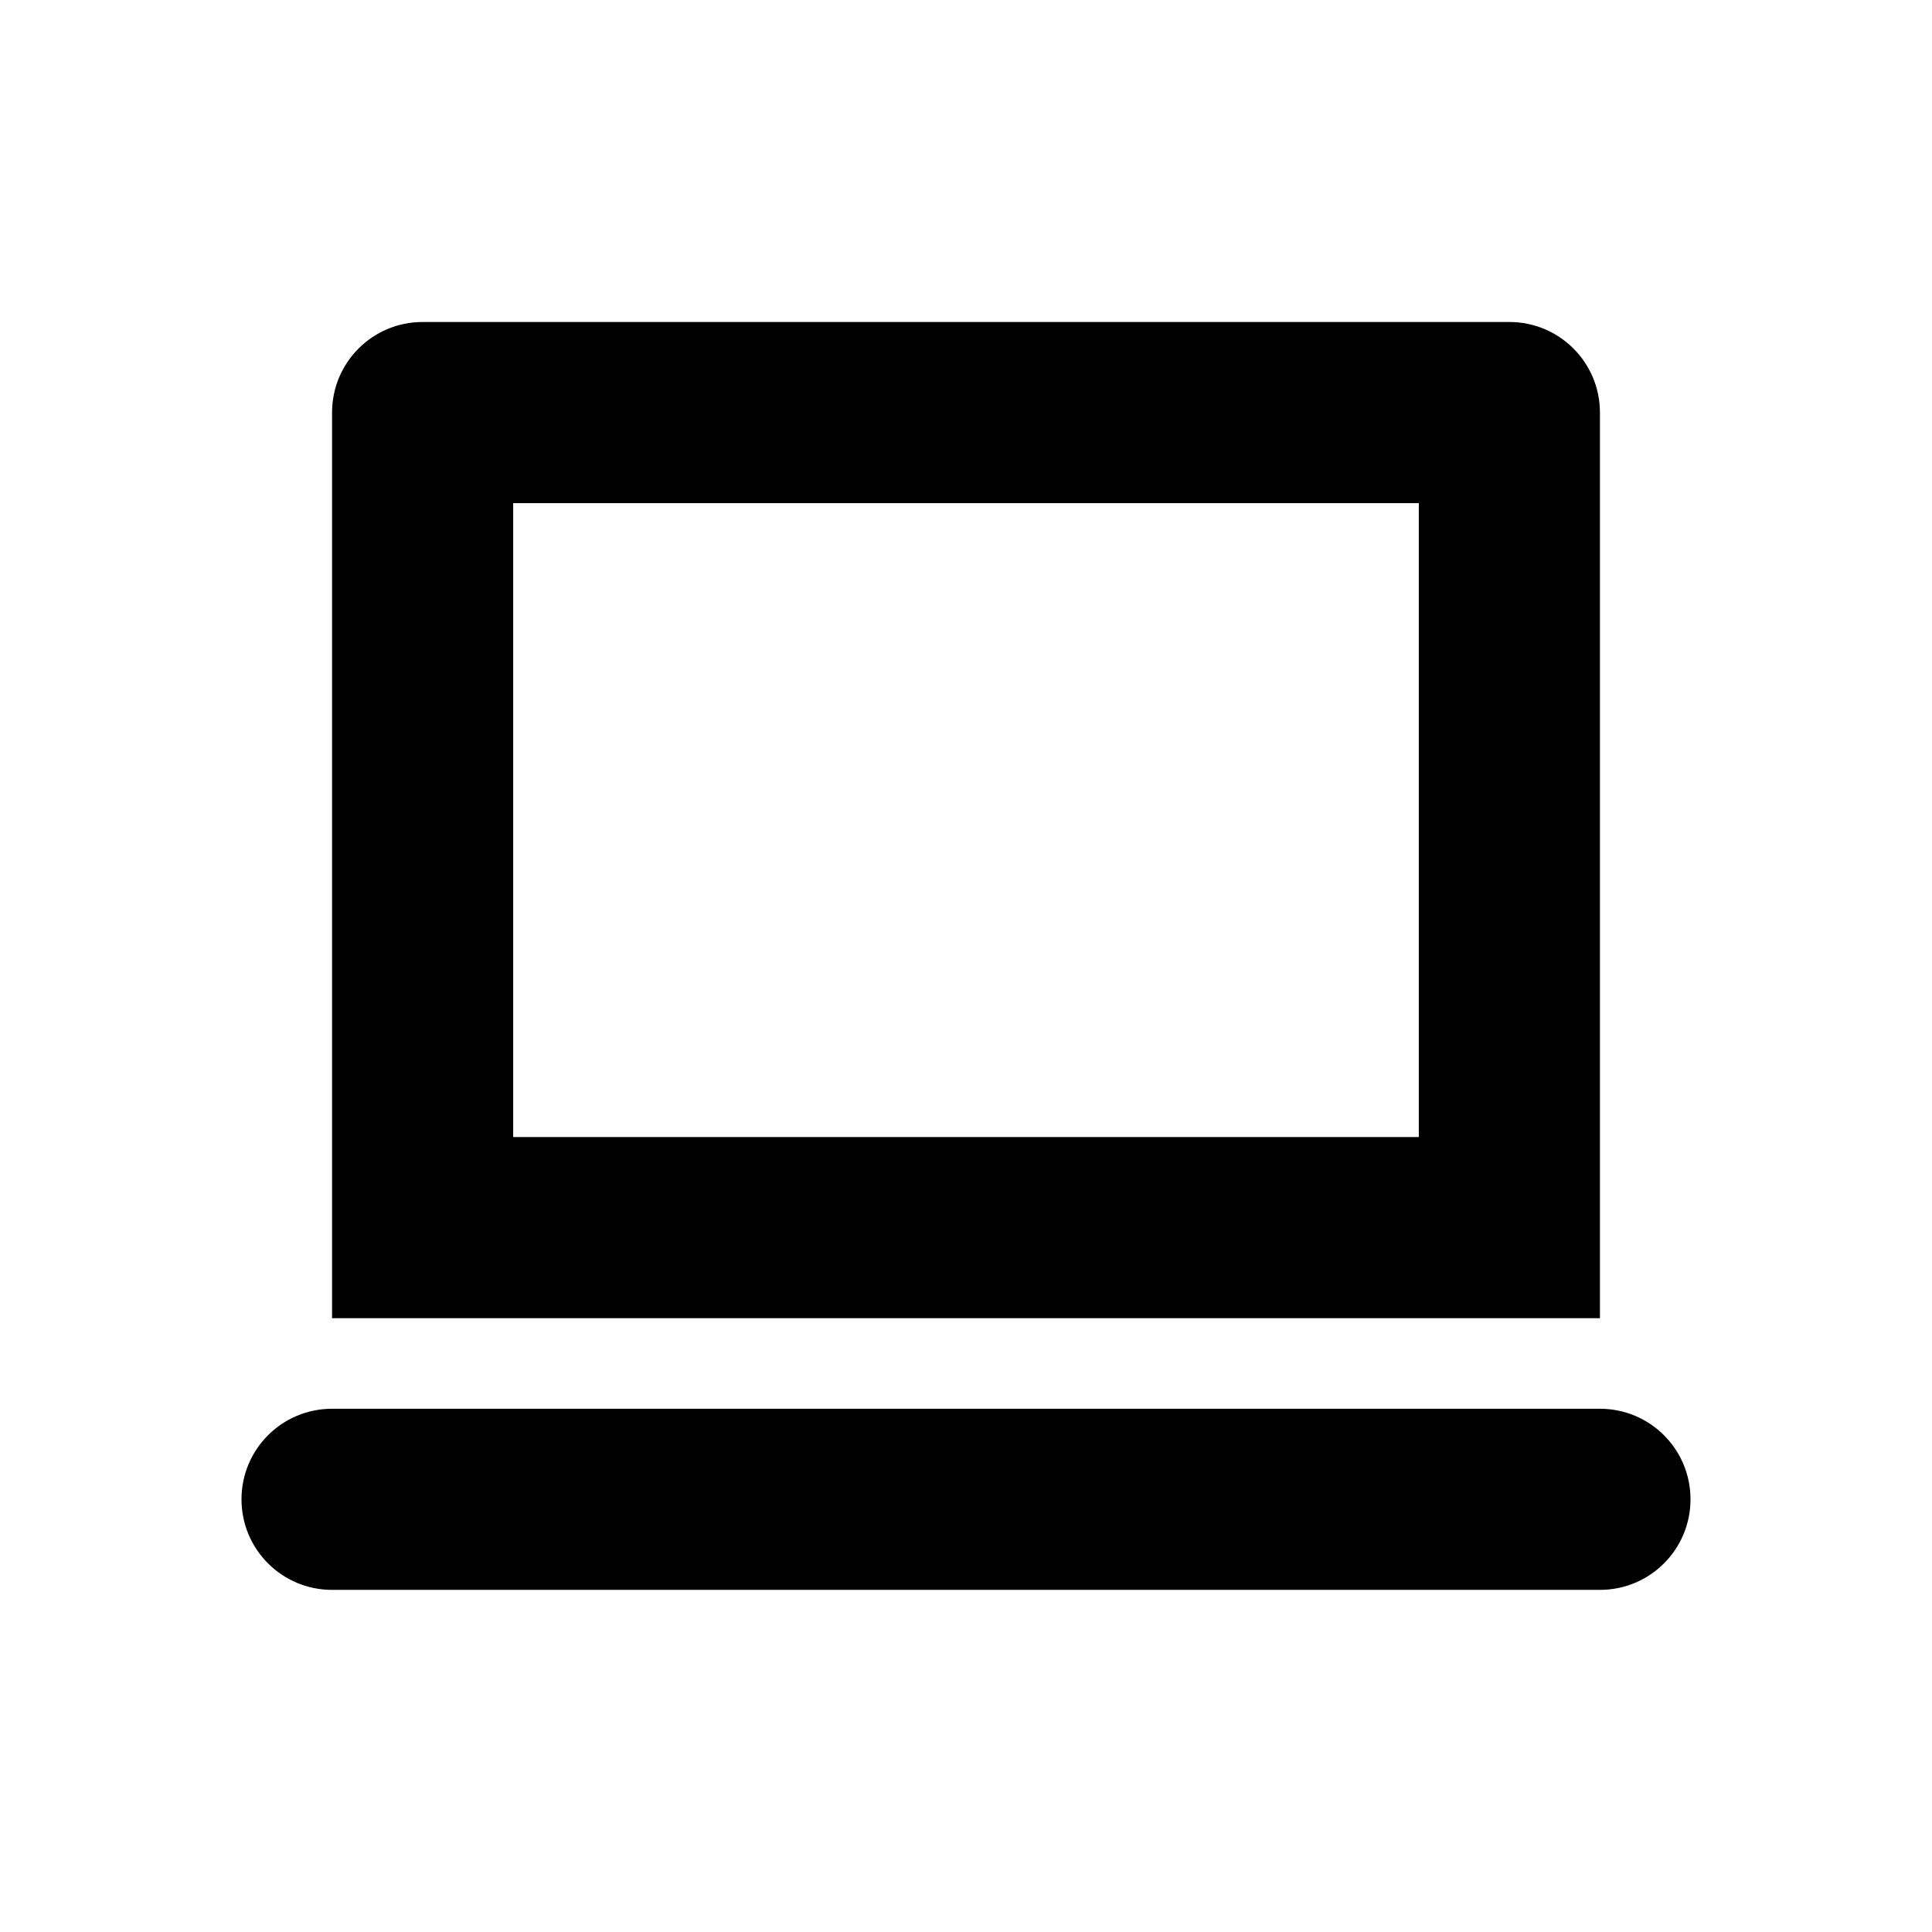
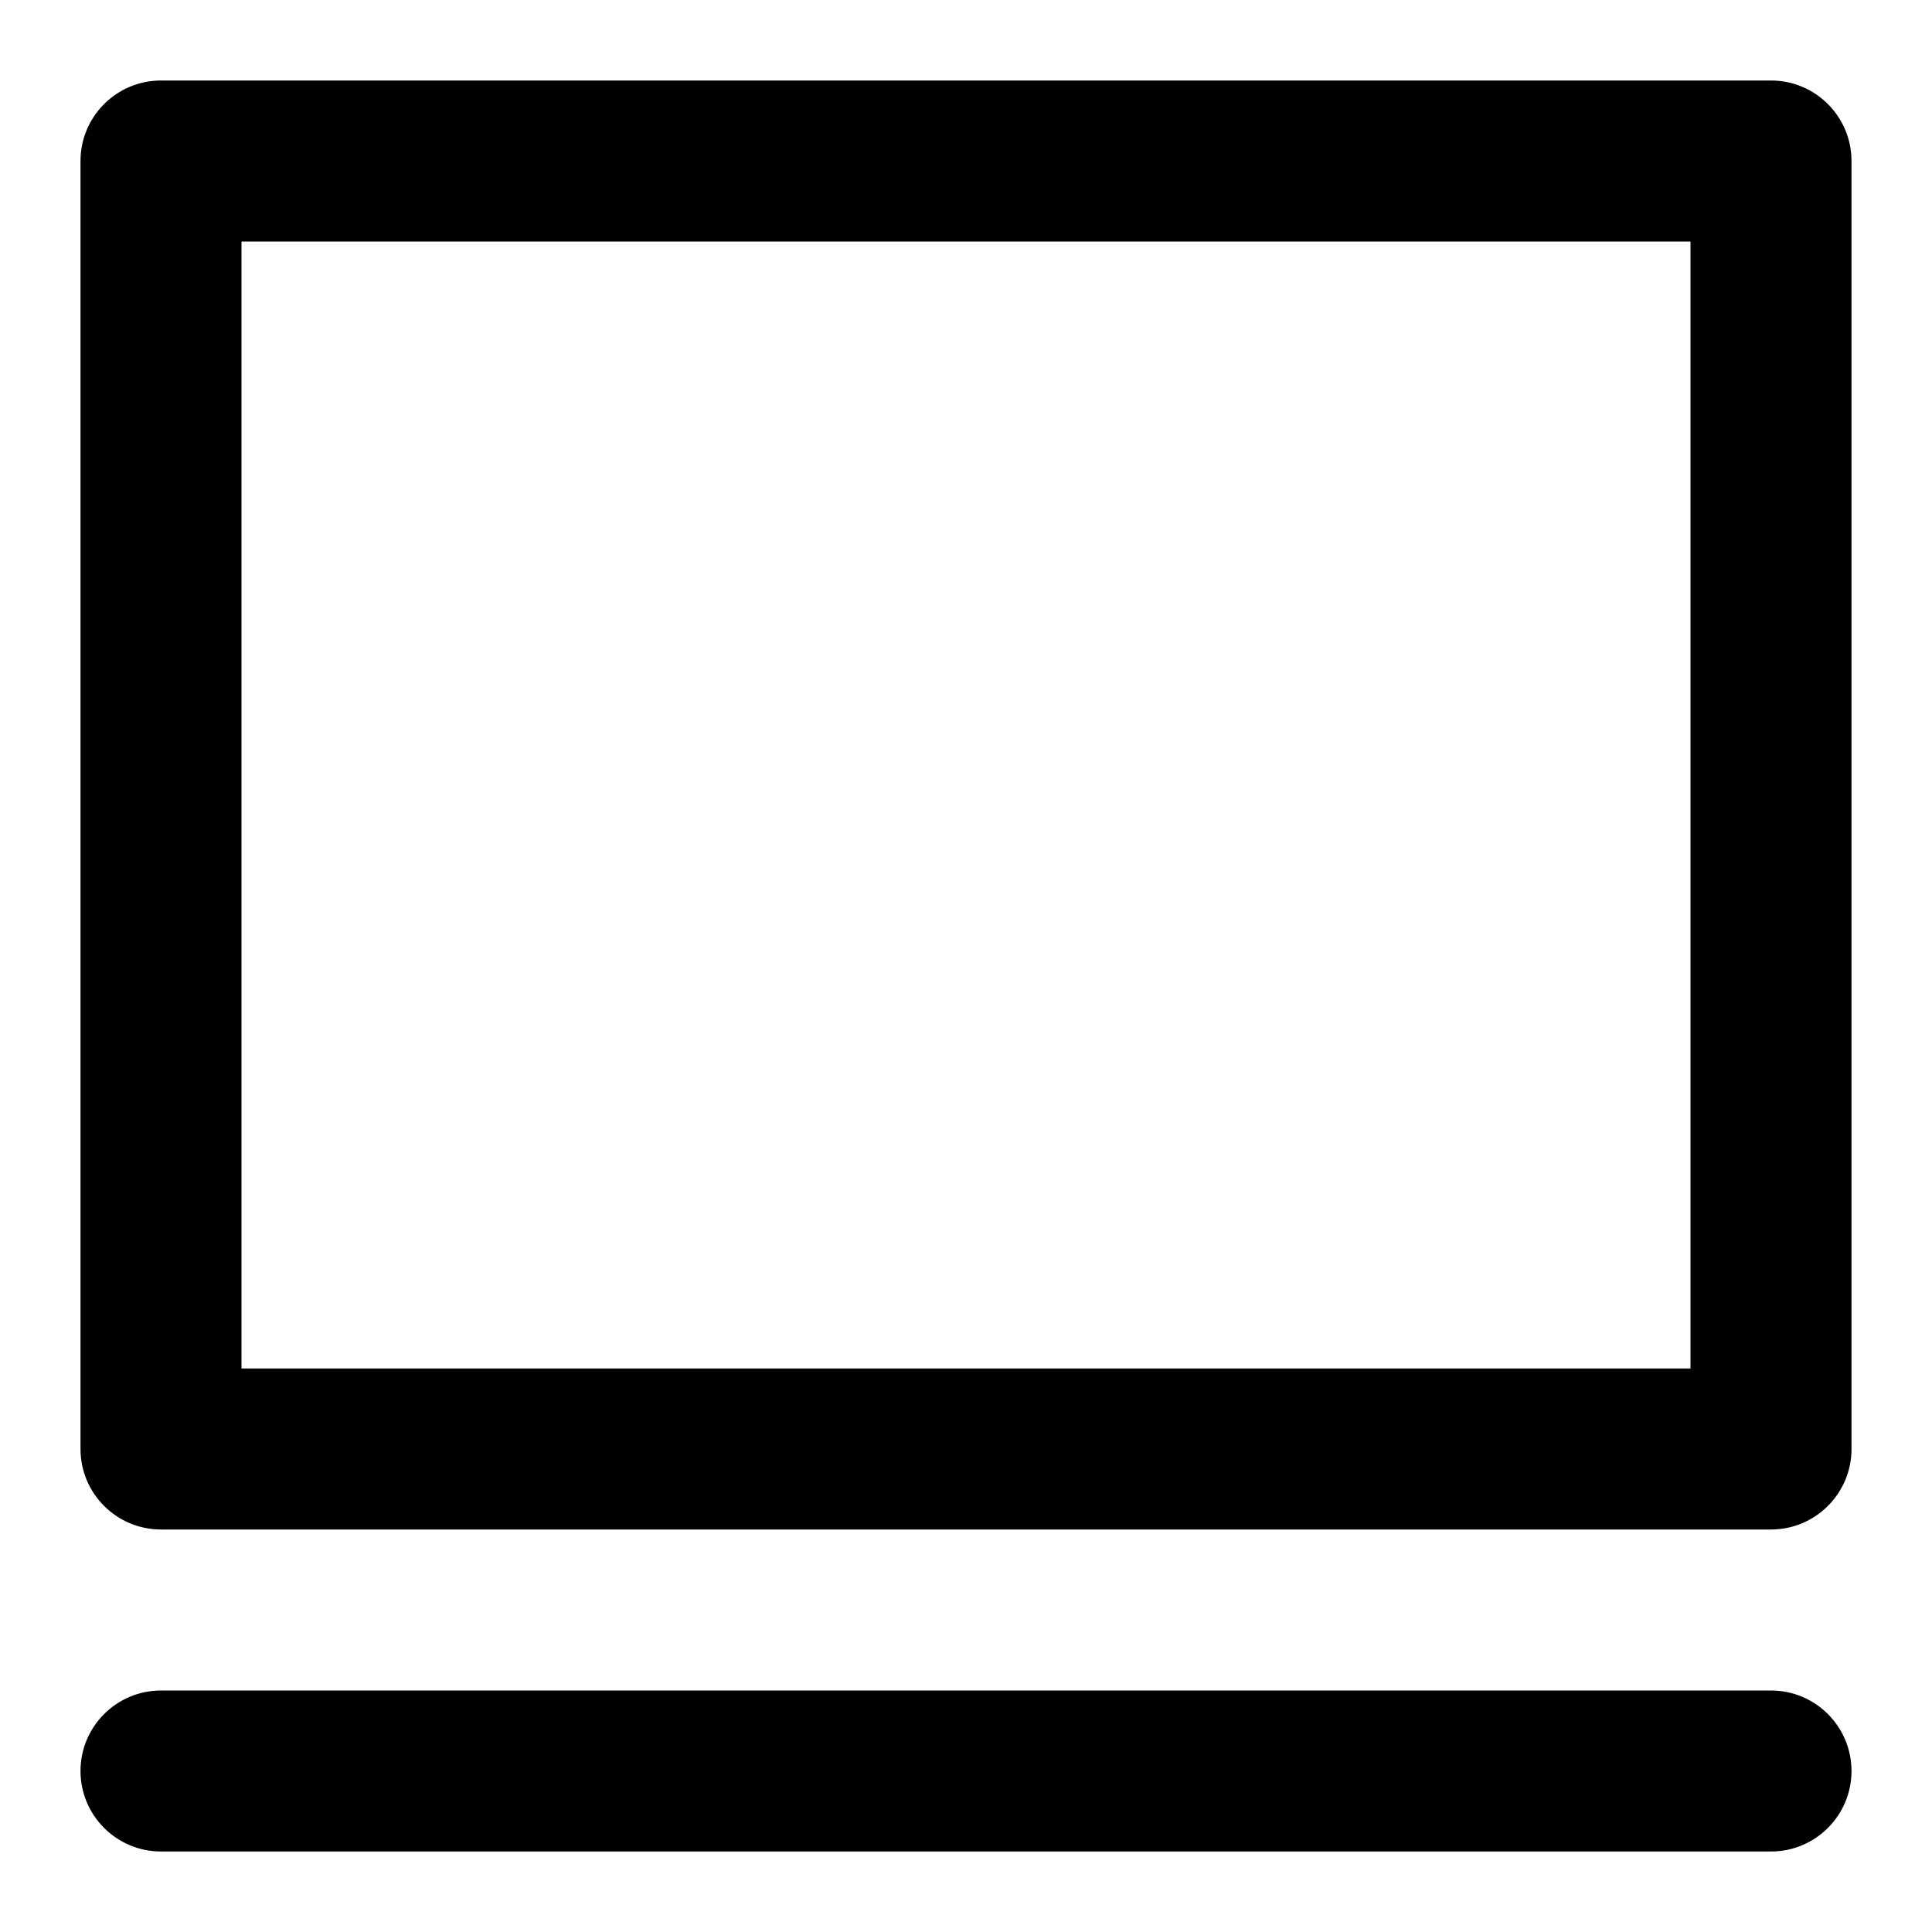
<svg xmlns="http://www.w3.org/2000/svg" width="24" height="24" viewBox="0 0 24 24">
-   <path d="M19.875,17.5 C20.497,17.5 21,18.003 21,18.625 C21,19.247 20.497,19.75 19.875,19.75 L4.125,19.75 C3.503,19.75 3,19.247 3,18.625 C3,18.003 3.503,17.5 4.125,17.5 L19.875,17.5 Z M18.75,4 C19.372,4 19.875,4.503 19.875,5.125 L19.875,16.375 L4.125,16.375 L4.125,5.125 C4.125,4.503 4.628,4 5.25,4 L18.75,4 Z M6.375,14.125 L17.625,14.125 L17.625,6.25 L6.375,6.25 L6.375,14.125 Z" />
+   <path d="M1,2 C1,1.448 1.448,1 2,1 L22,1 C22.552,1 23,1.448 23,2 L23,18 C23,18.552 22.552,19 22,19 L2,19 C1.448,19 1,18.552 1,18 L1,2 Z M3,3 L3,17 L21,17 L21,3 L3,3 Z M2,23 C1.448,23 1,22.552 1,22 C1,21.448 1.448,21 2,21 L22,21 C22.552,21 23,21.448 23,22 C23,22.552 22.552,23 22,23 L2,23 Z" />
</svg>
